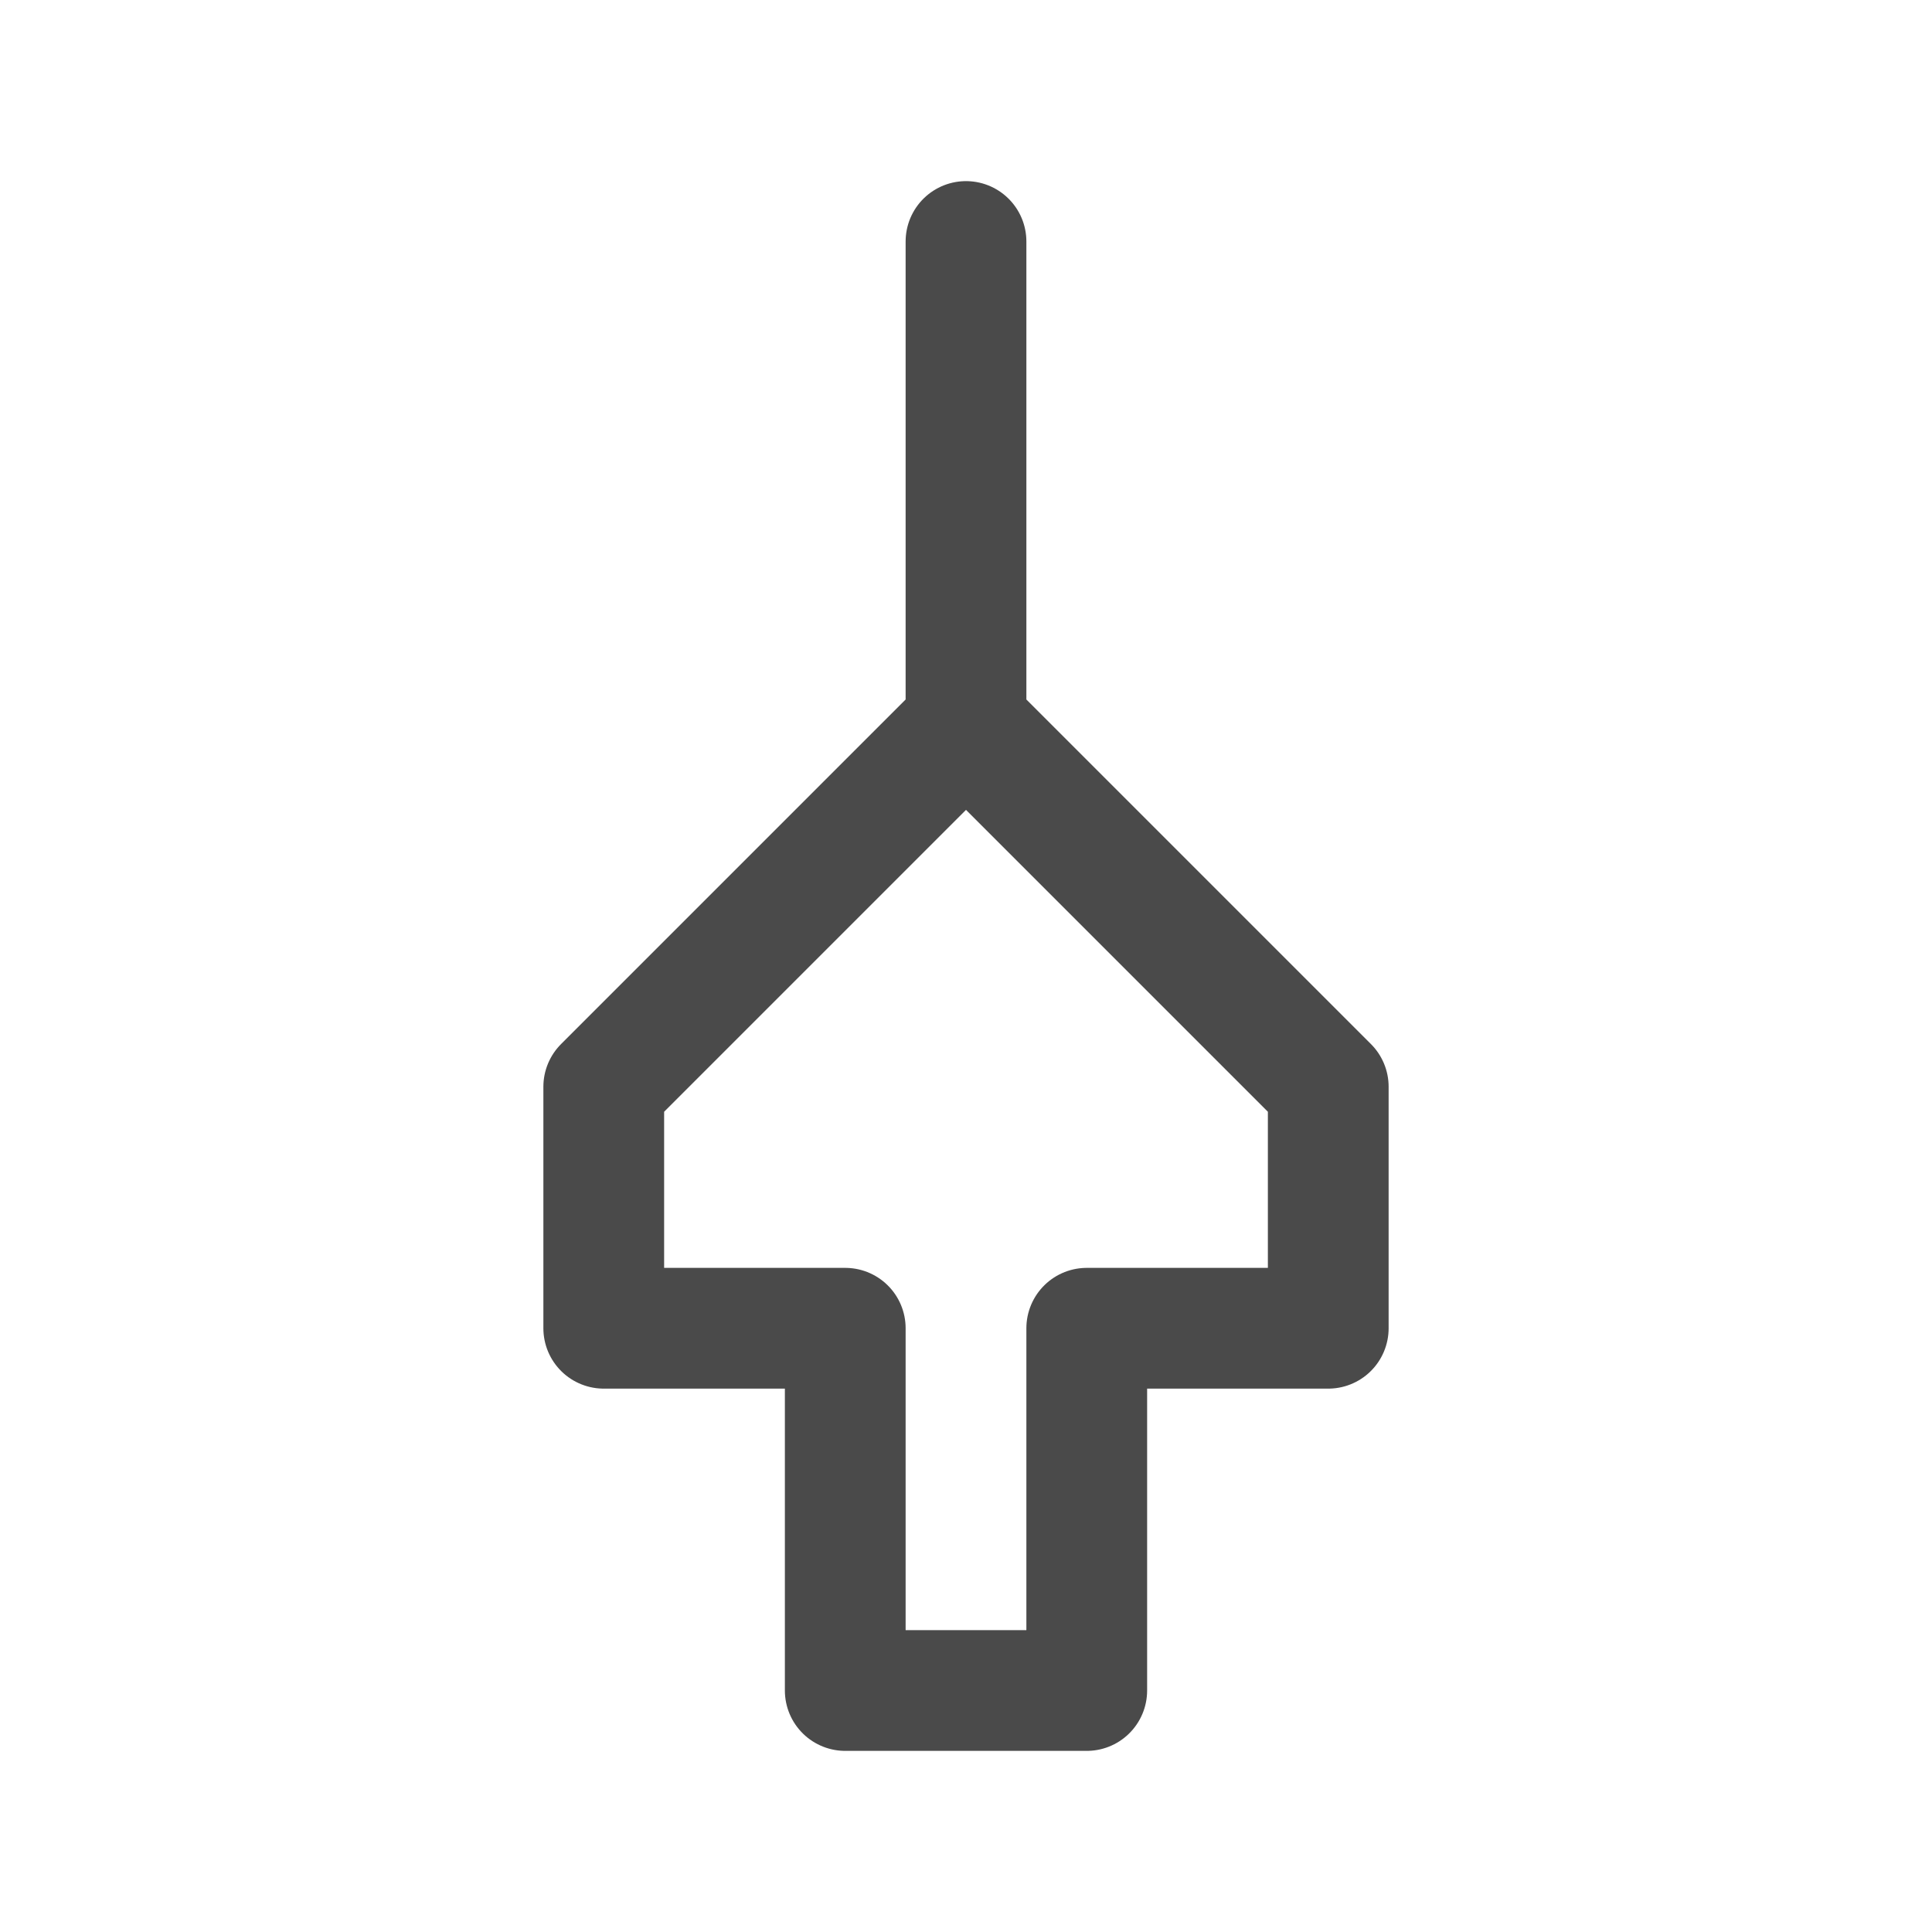
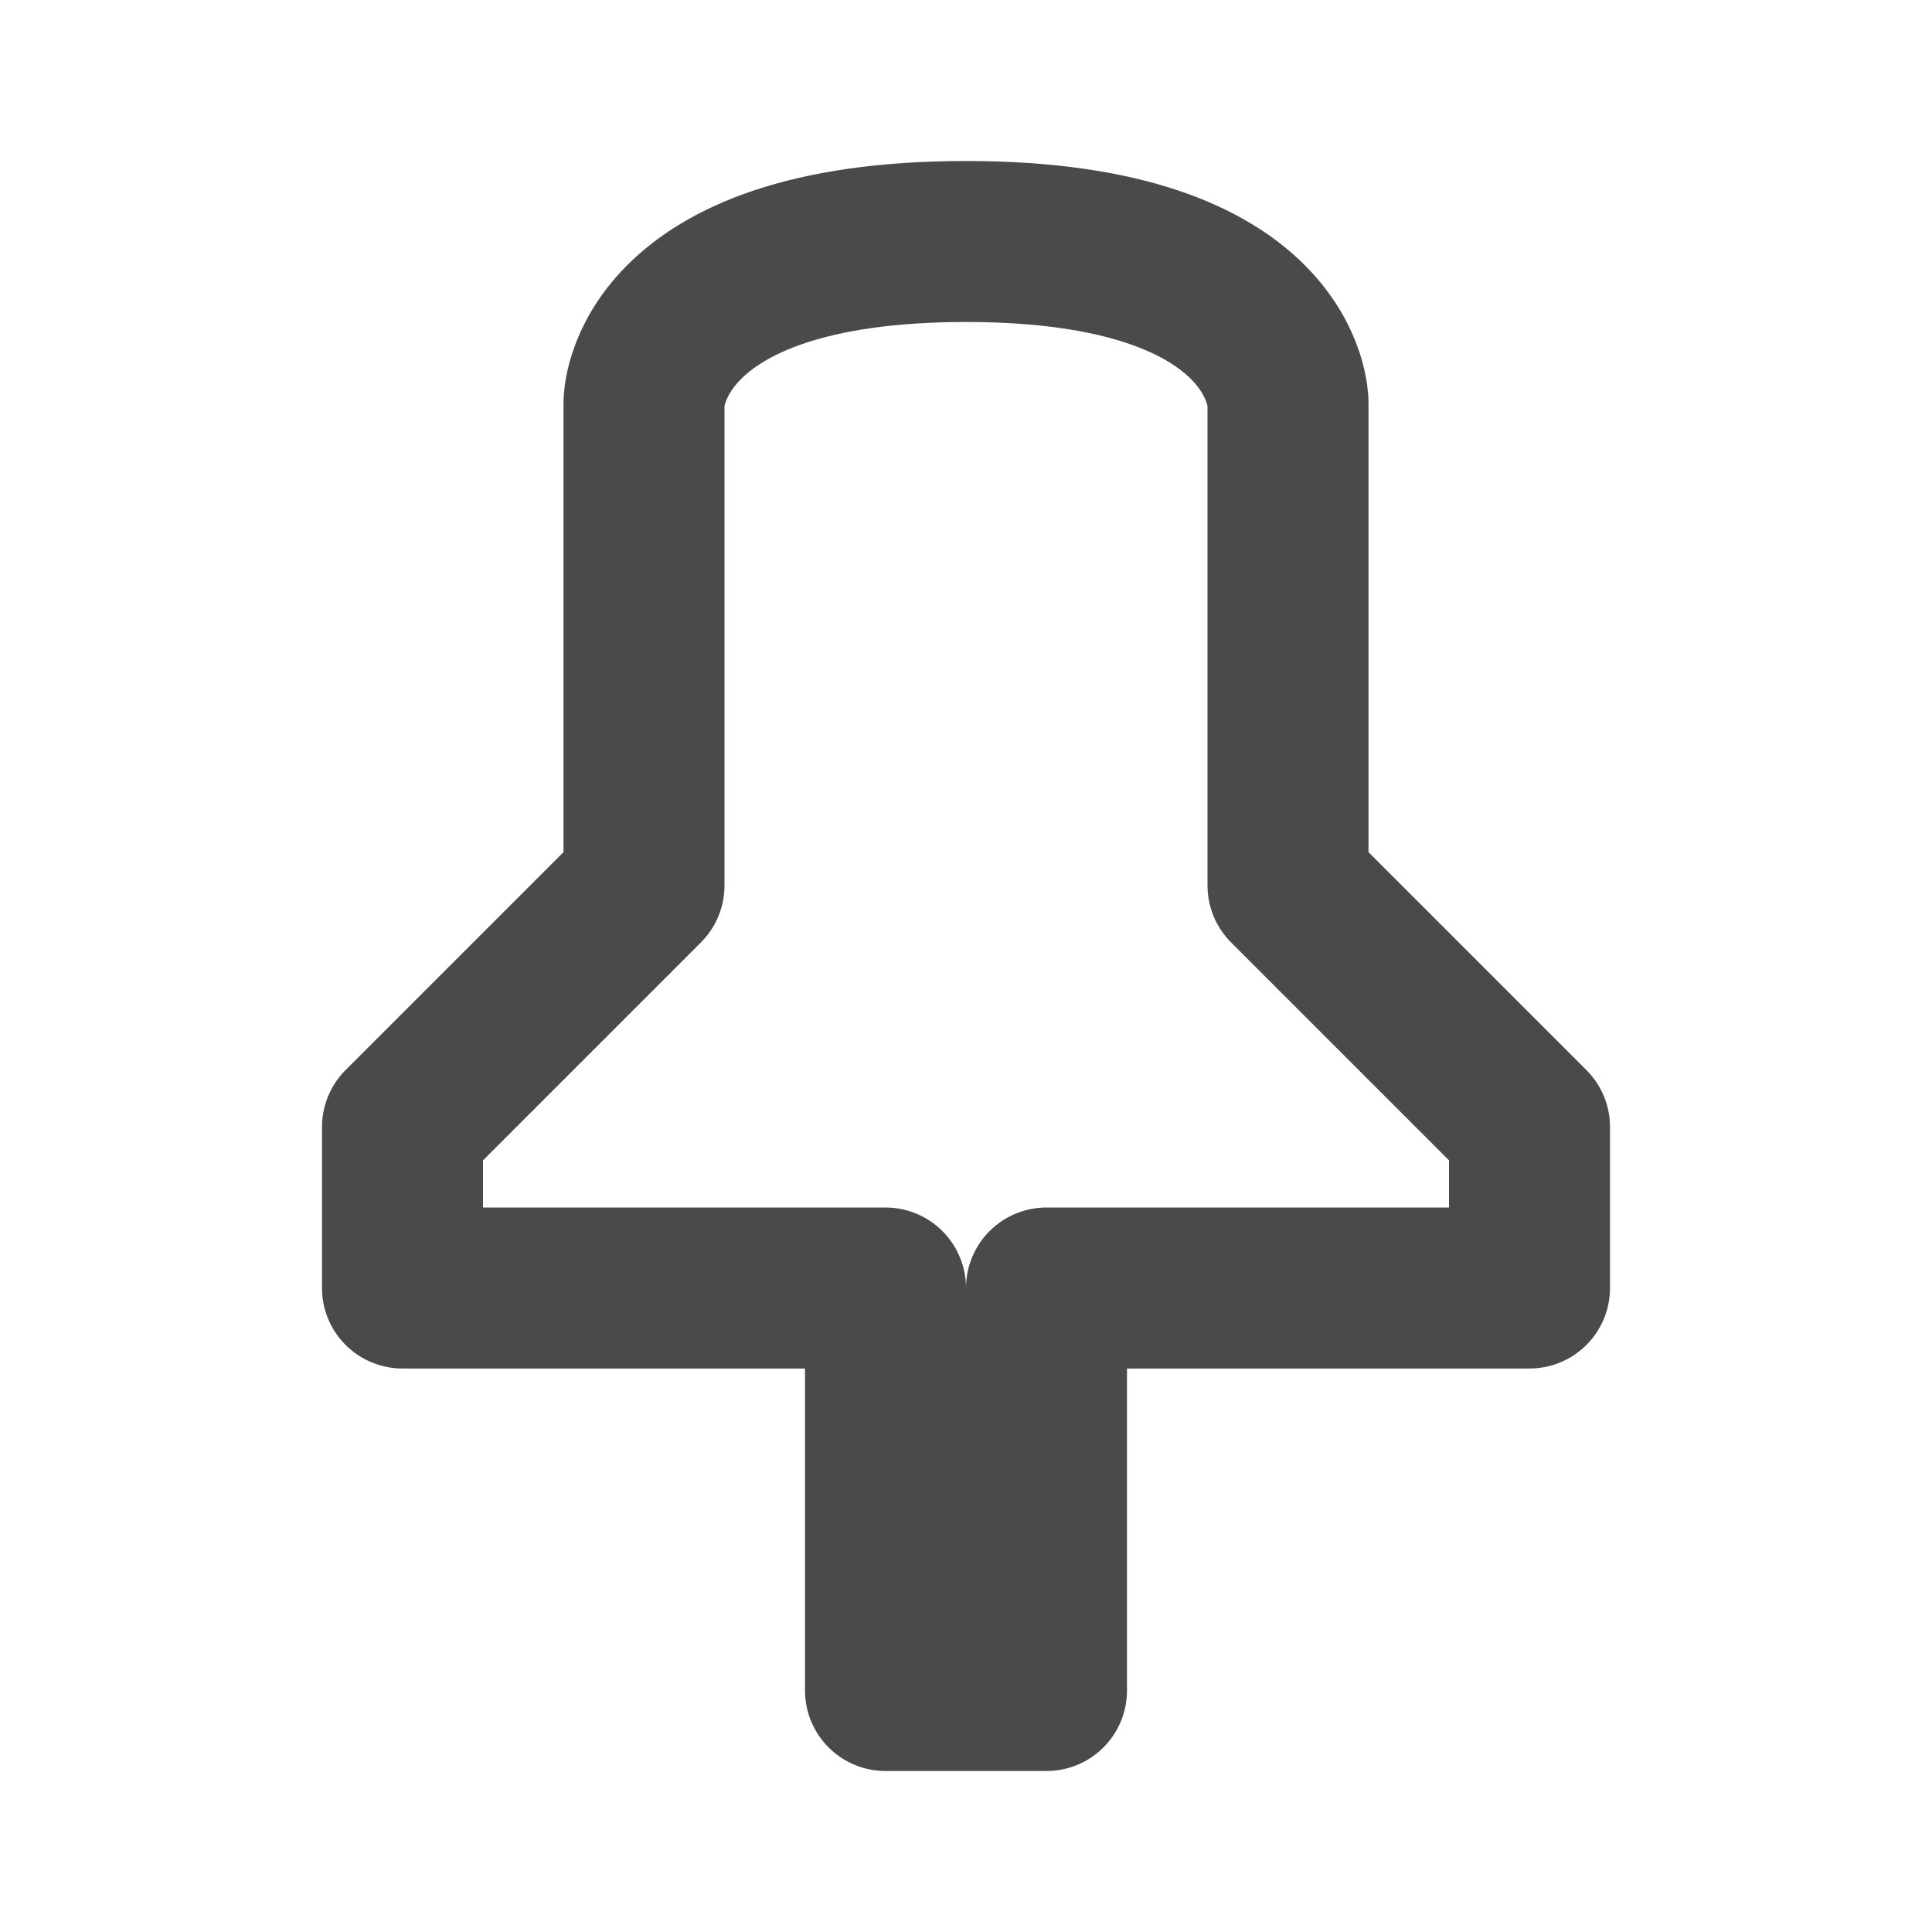
- <svg xmlns="http://www.w3.org/2000/svg" width="32" height="32" viewBox="0 0 32 32" fill="none">
-   <path d="M16 4L16 12M16 12L10 18V22H14V28H18V22H22V18L16 12Z" stroke="#4a4a4a" stroke-width="2" stroke-linecap="round" stroke-linejoin="round" />
+ <svg xmlns="http://www.w3.org/2000/svg" width="32" height="32" viewBox="0 0 24 24" fill="none">
+   <path d="M16 5C16 5 16 3 12 3C8 3 8 5 8 5V11L5 14V16H11V21H13V16H19V14L16 11V5Z" stroke="#4a4a4a" stroke-width="2" stroke-linecap="round" stroke-linejoin="round" />
</svg>
